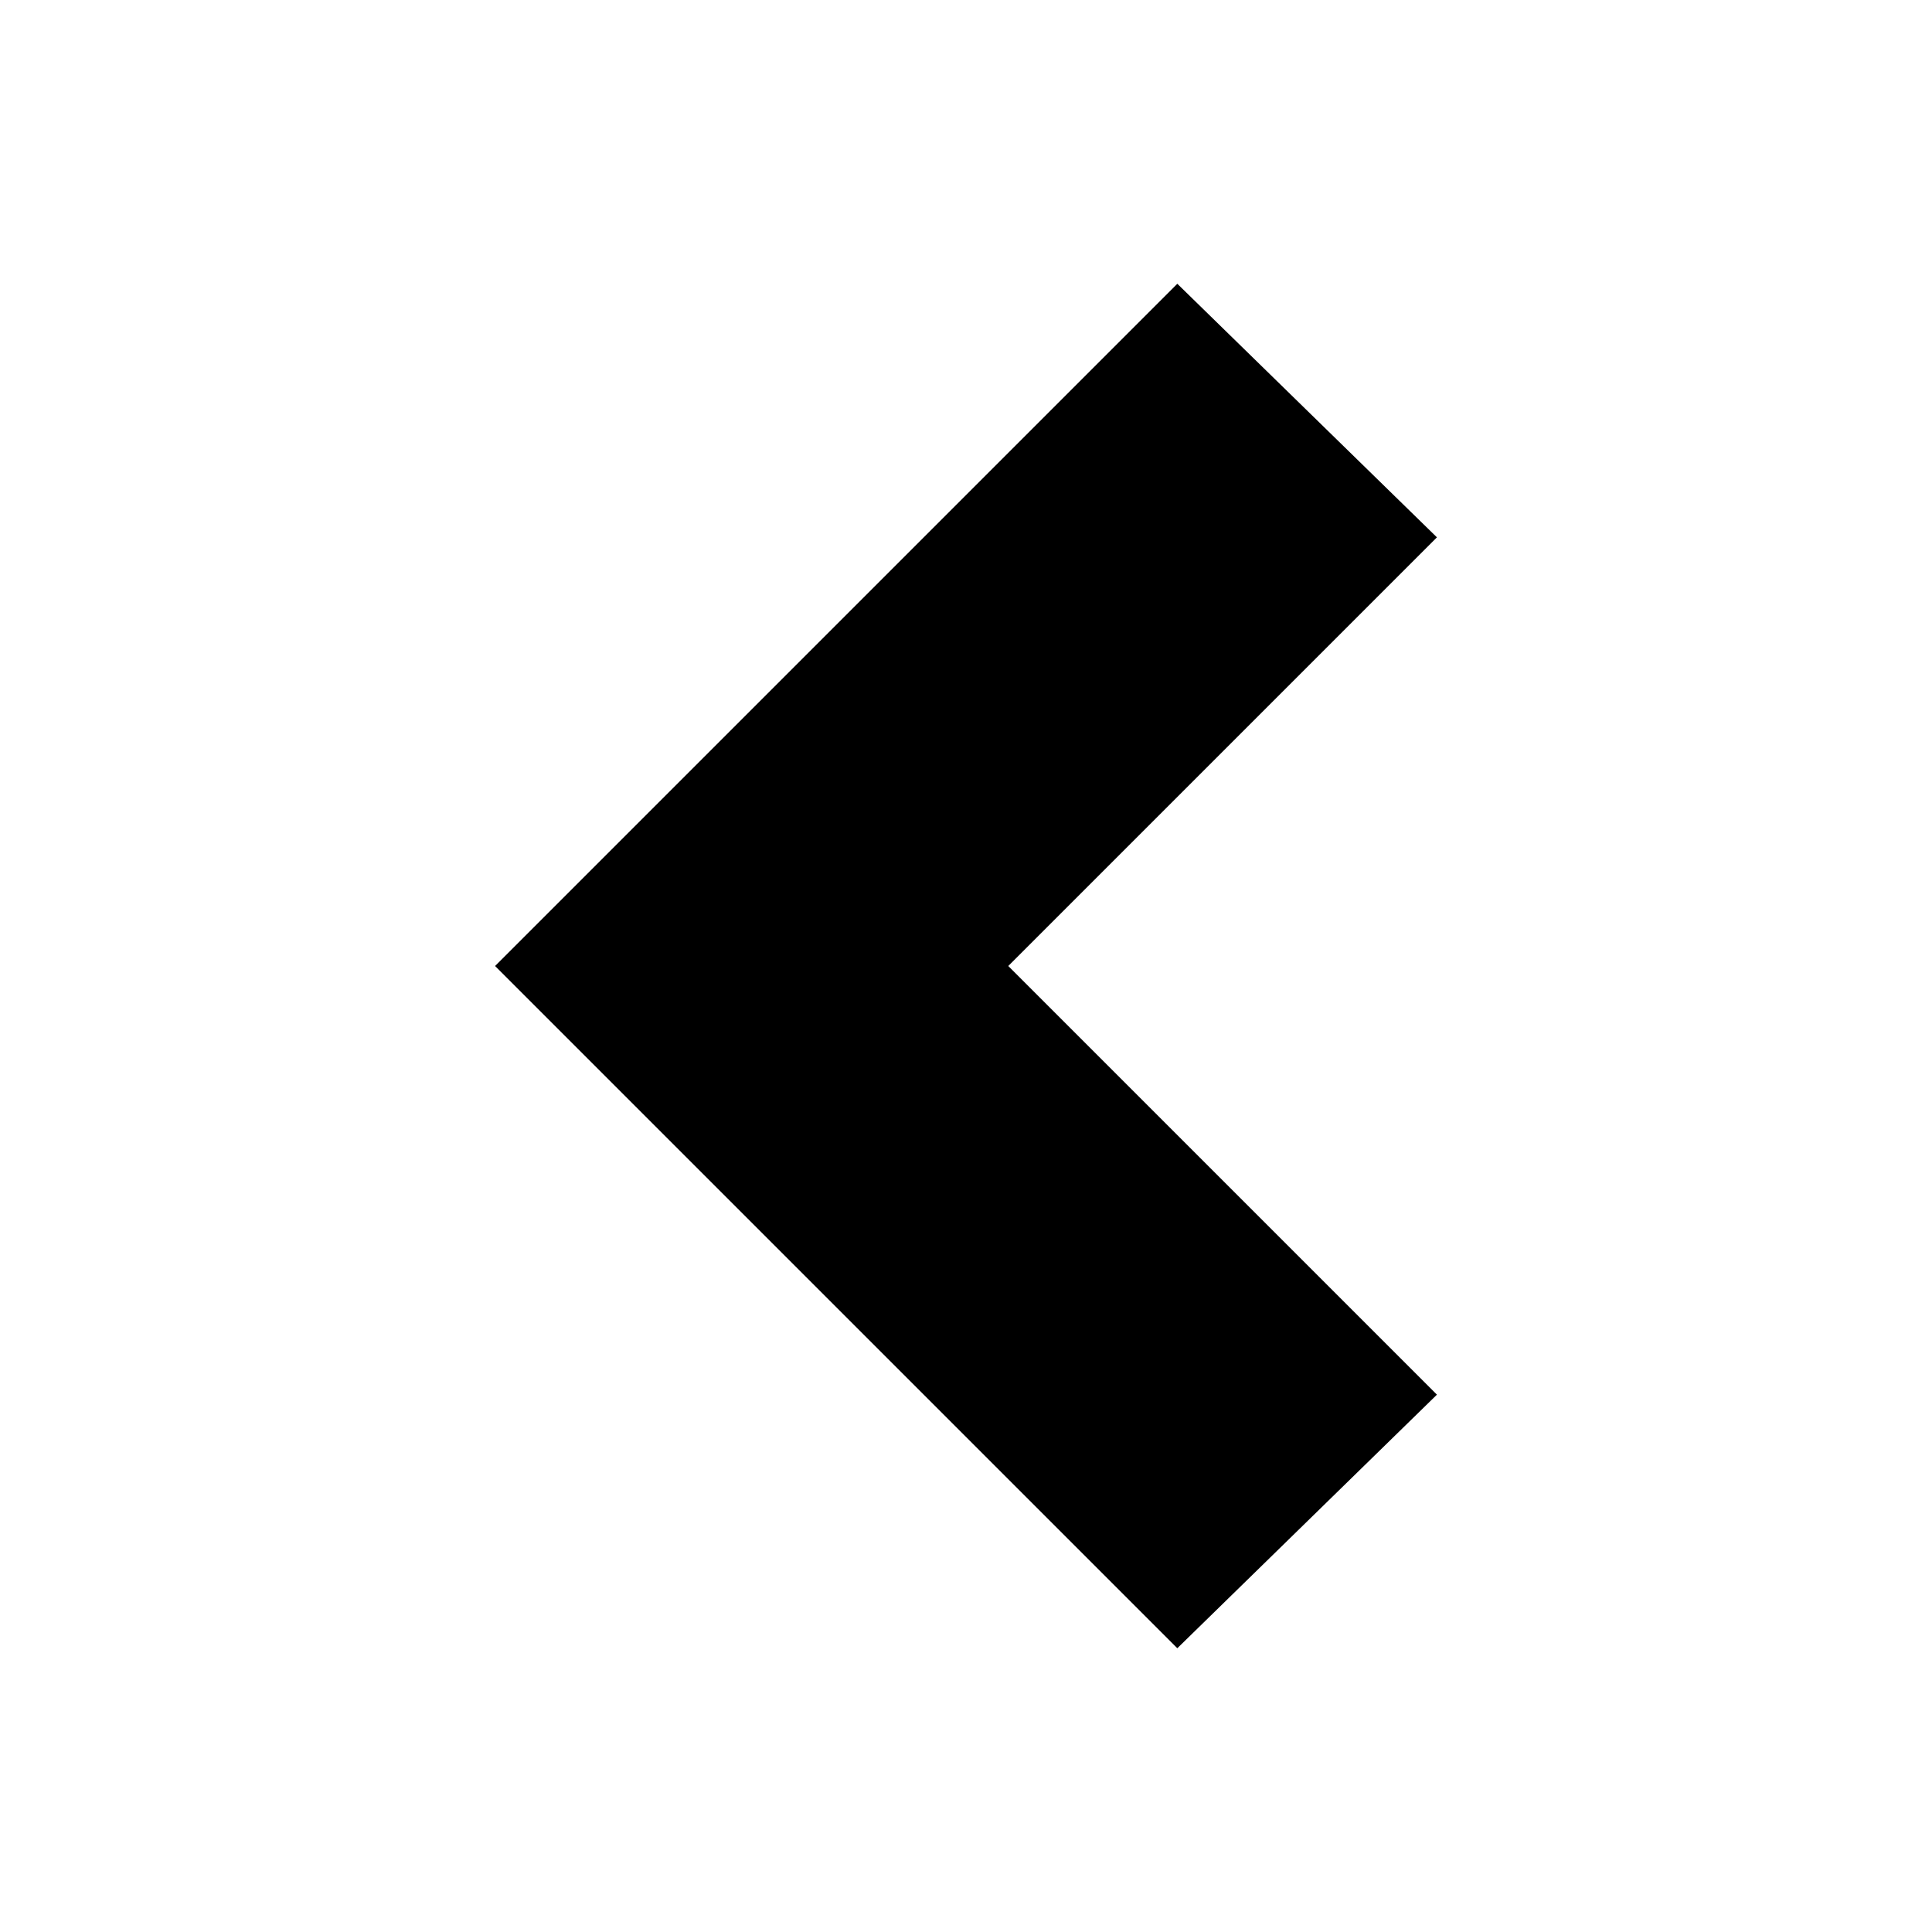
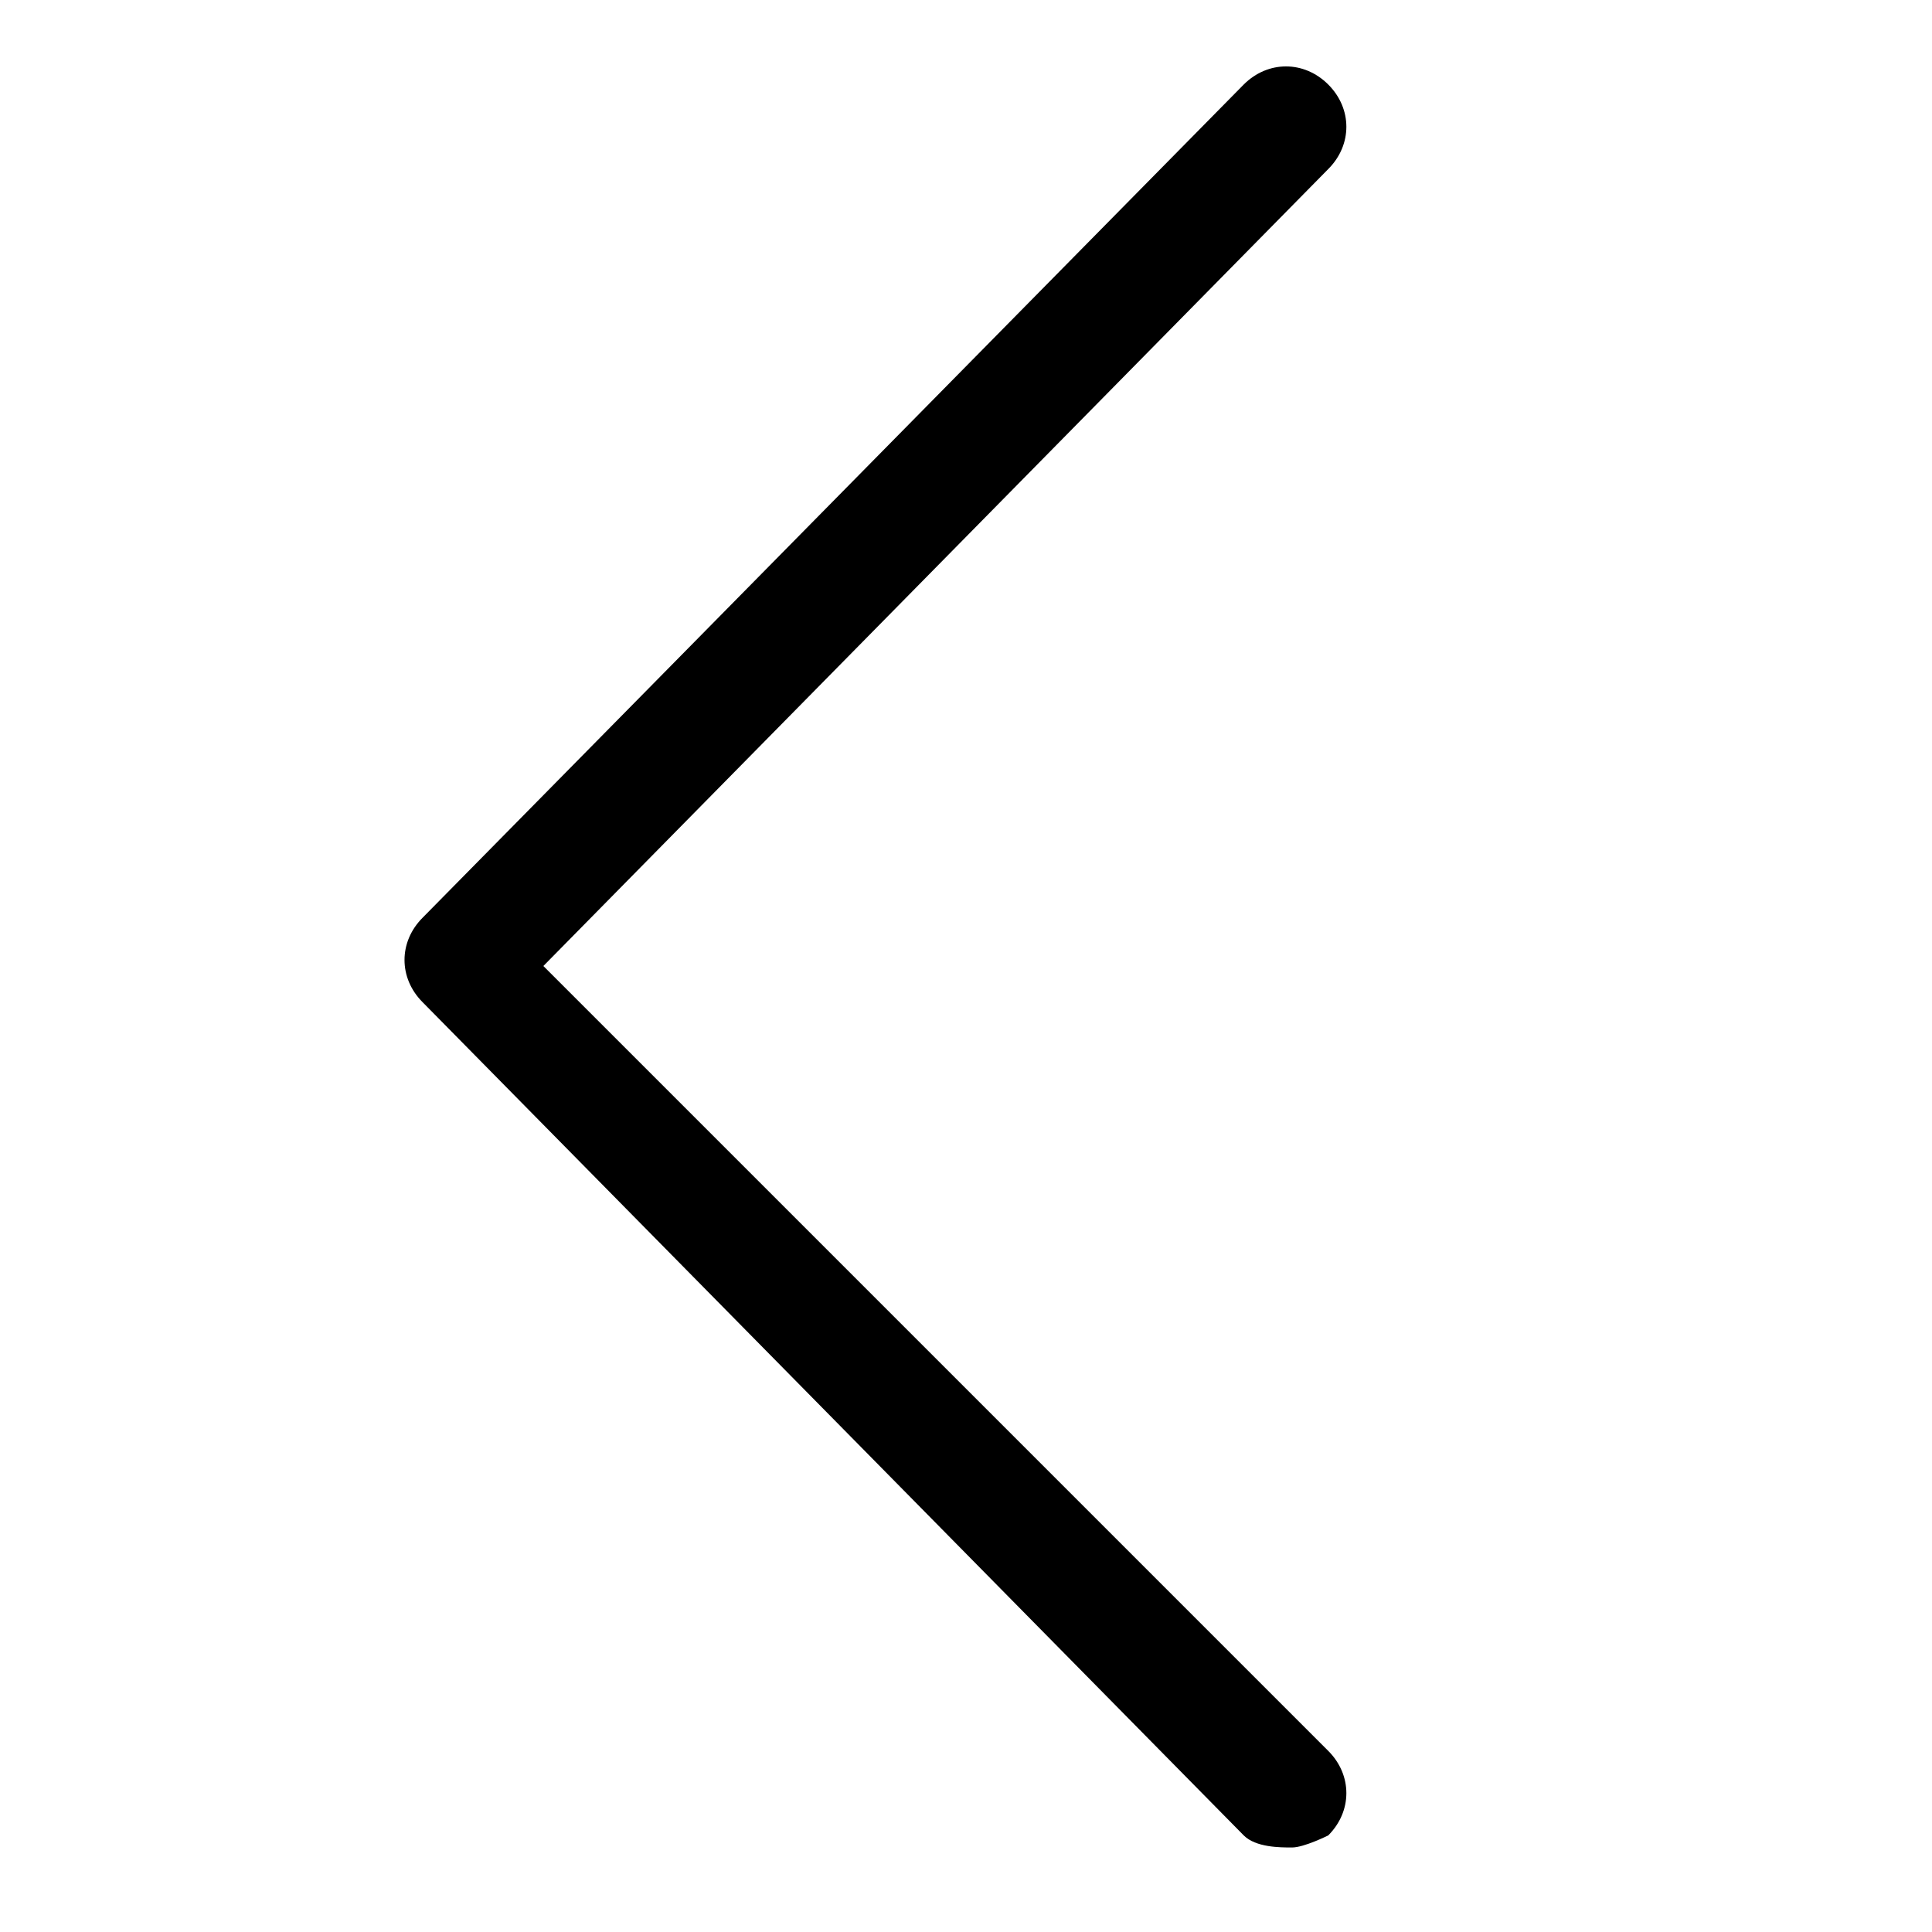
- <svg xmlns="http://www.w3.org/2000/svg" version="1.1" id="Layer_1" x="0px" y="0px" viewBox="-463 265 32 32" enable-background="new -463 265 32 32" xml:space="preserve">
-   <polygon points="-454.8,281 -443.5,292.3 -439.2,288.1 -446.3,281 -439.2,273.9 -443.5,269.7 " />
+ <svg xmlns="http://www.w3.org/2000/svg" version="1.1" baseProfile="tiny" id="Layer_1" x="0px" y="0px" viewBox="0 0 16 16" xml:space="preserve">
+   <g id="XMLID_3_">
+     <g id="XMLID_4_">
+       <path d="M10.7,15.3c-0.1,0-0.3,0-0.4-0.1L3.5,8.3c-0.2-0.2-0.2-0.5,0-0.7l6.8-6.9c0.2-0.2,0.5-0.2,0.7,0s0.2,0.5,0,0.7L4.5,8    l6.5,6.5c0.2,0.2,0.2,0.5,0,0.7C11,15.2,10.8,15.3,10.7,15.3z" />
+     </g>
+   </g>
</svg>
